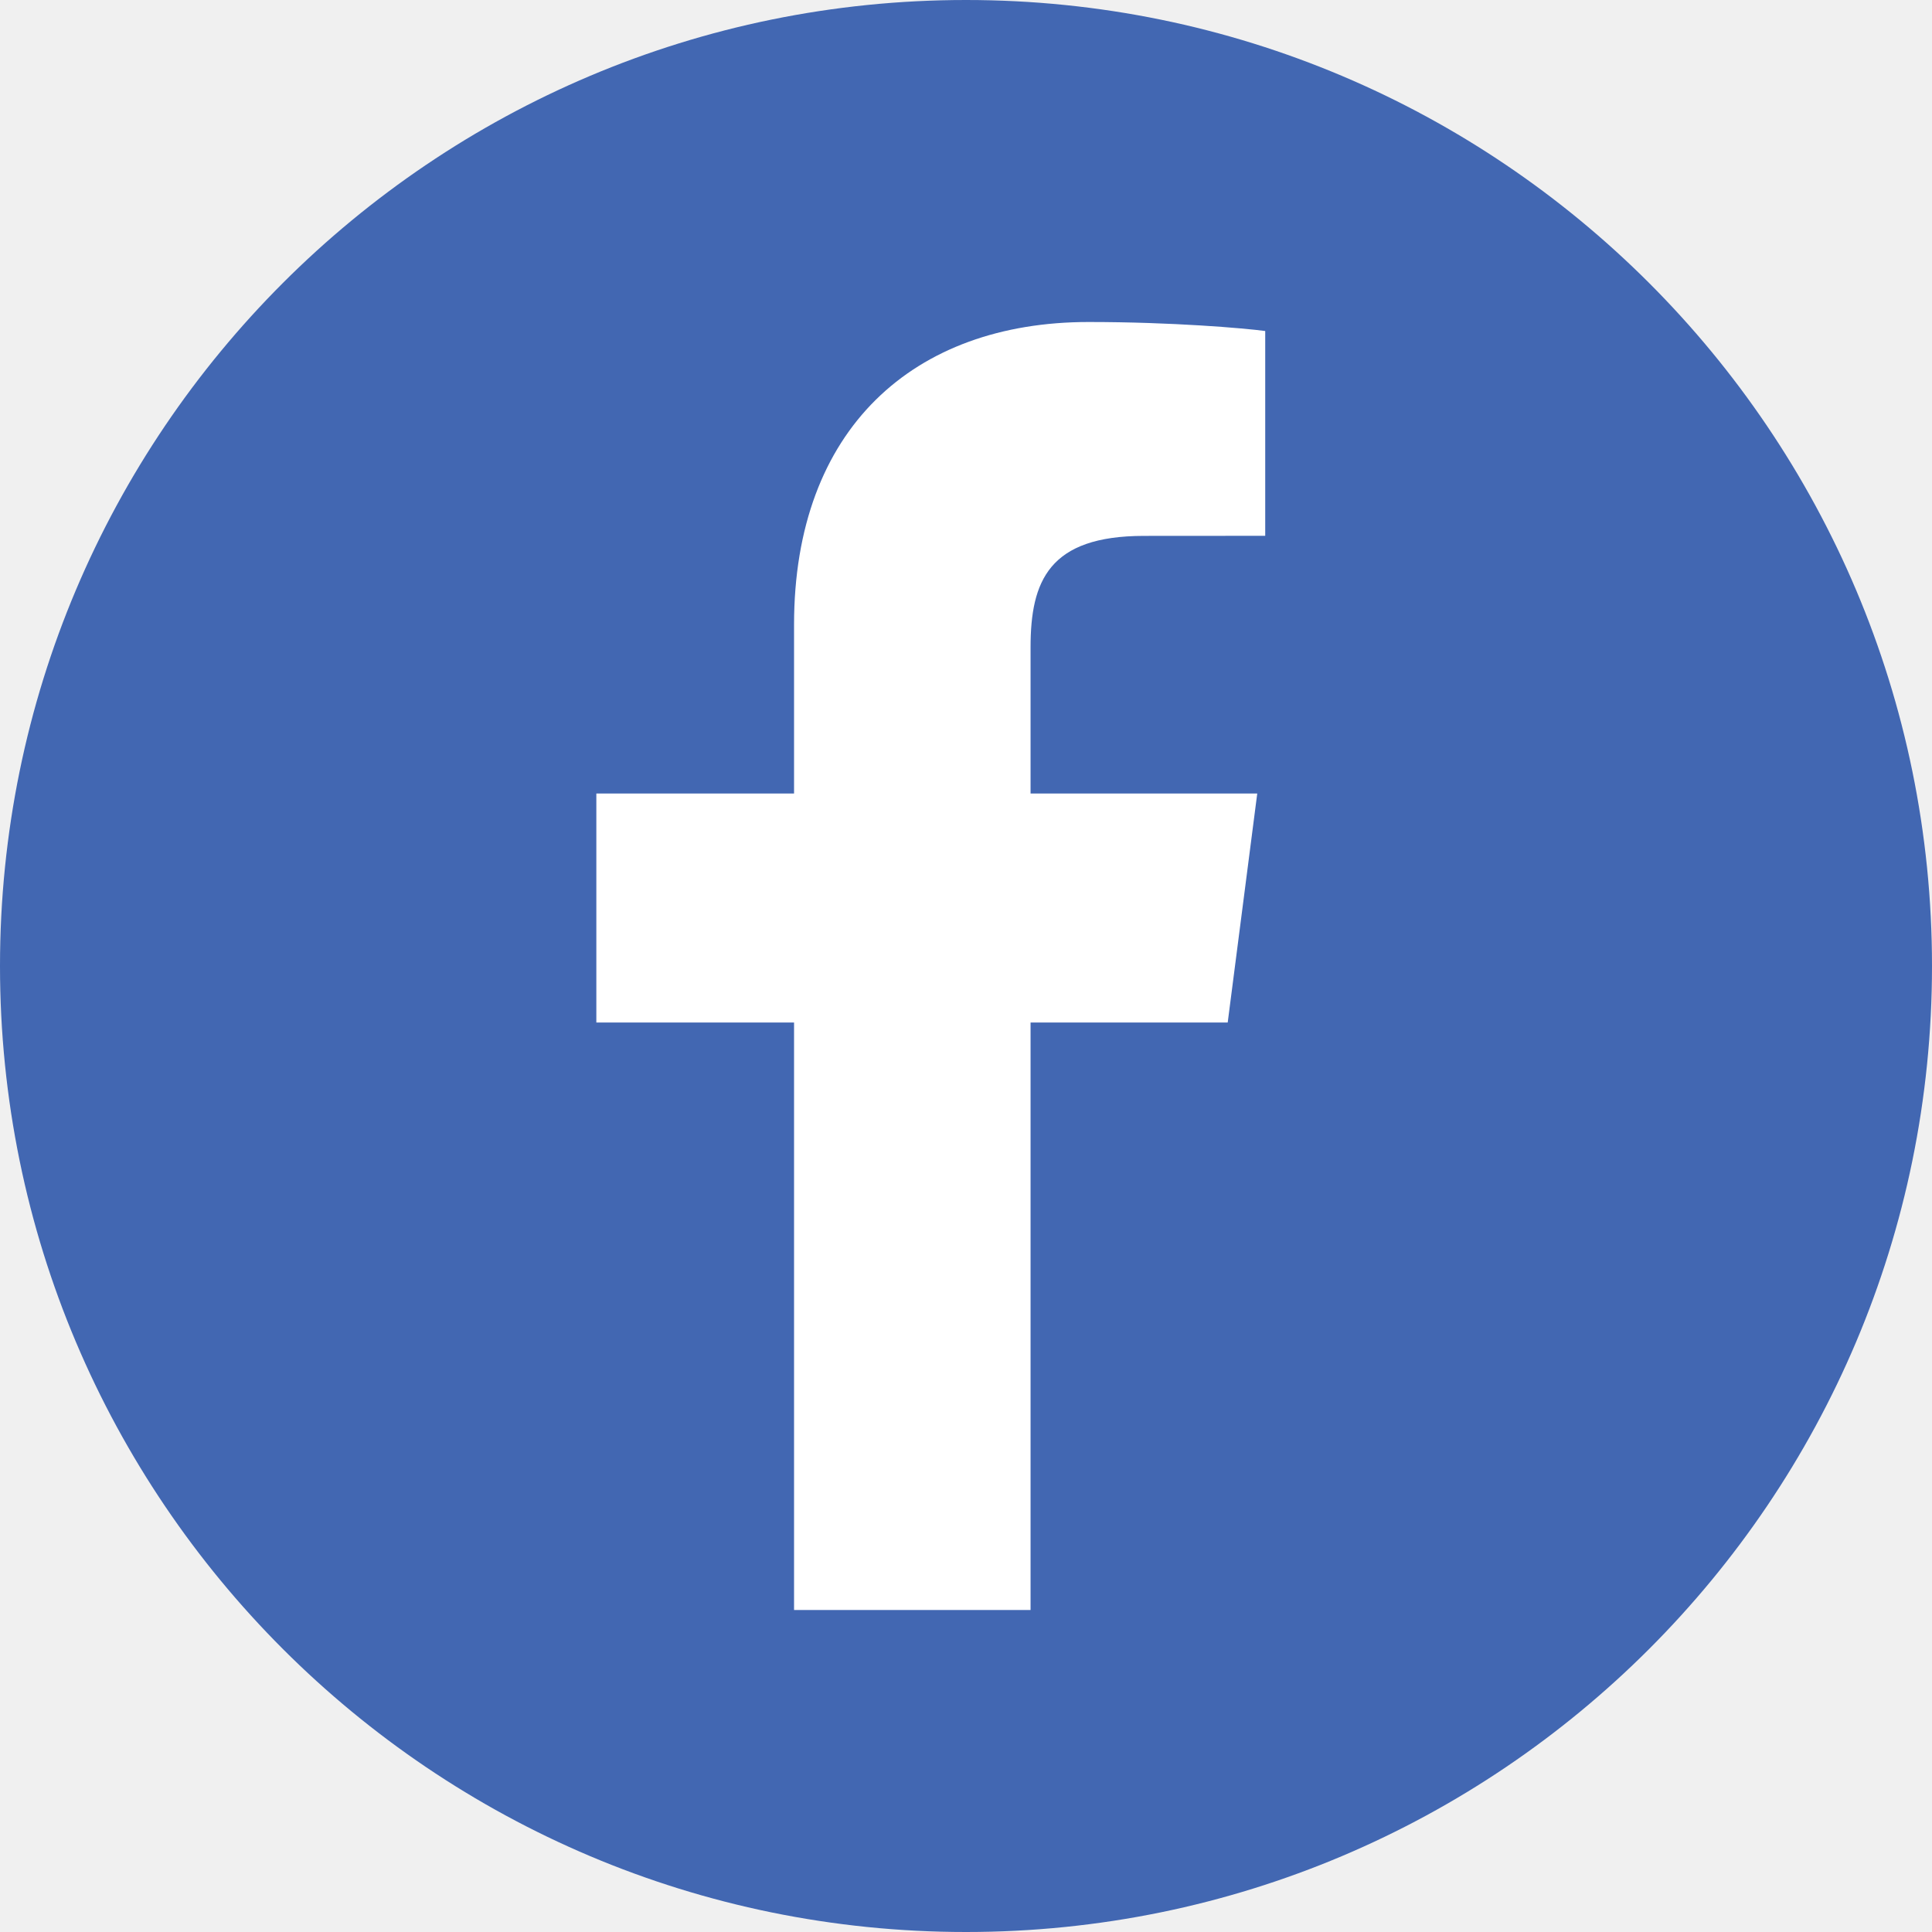
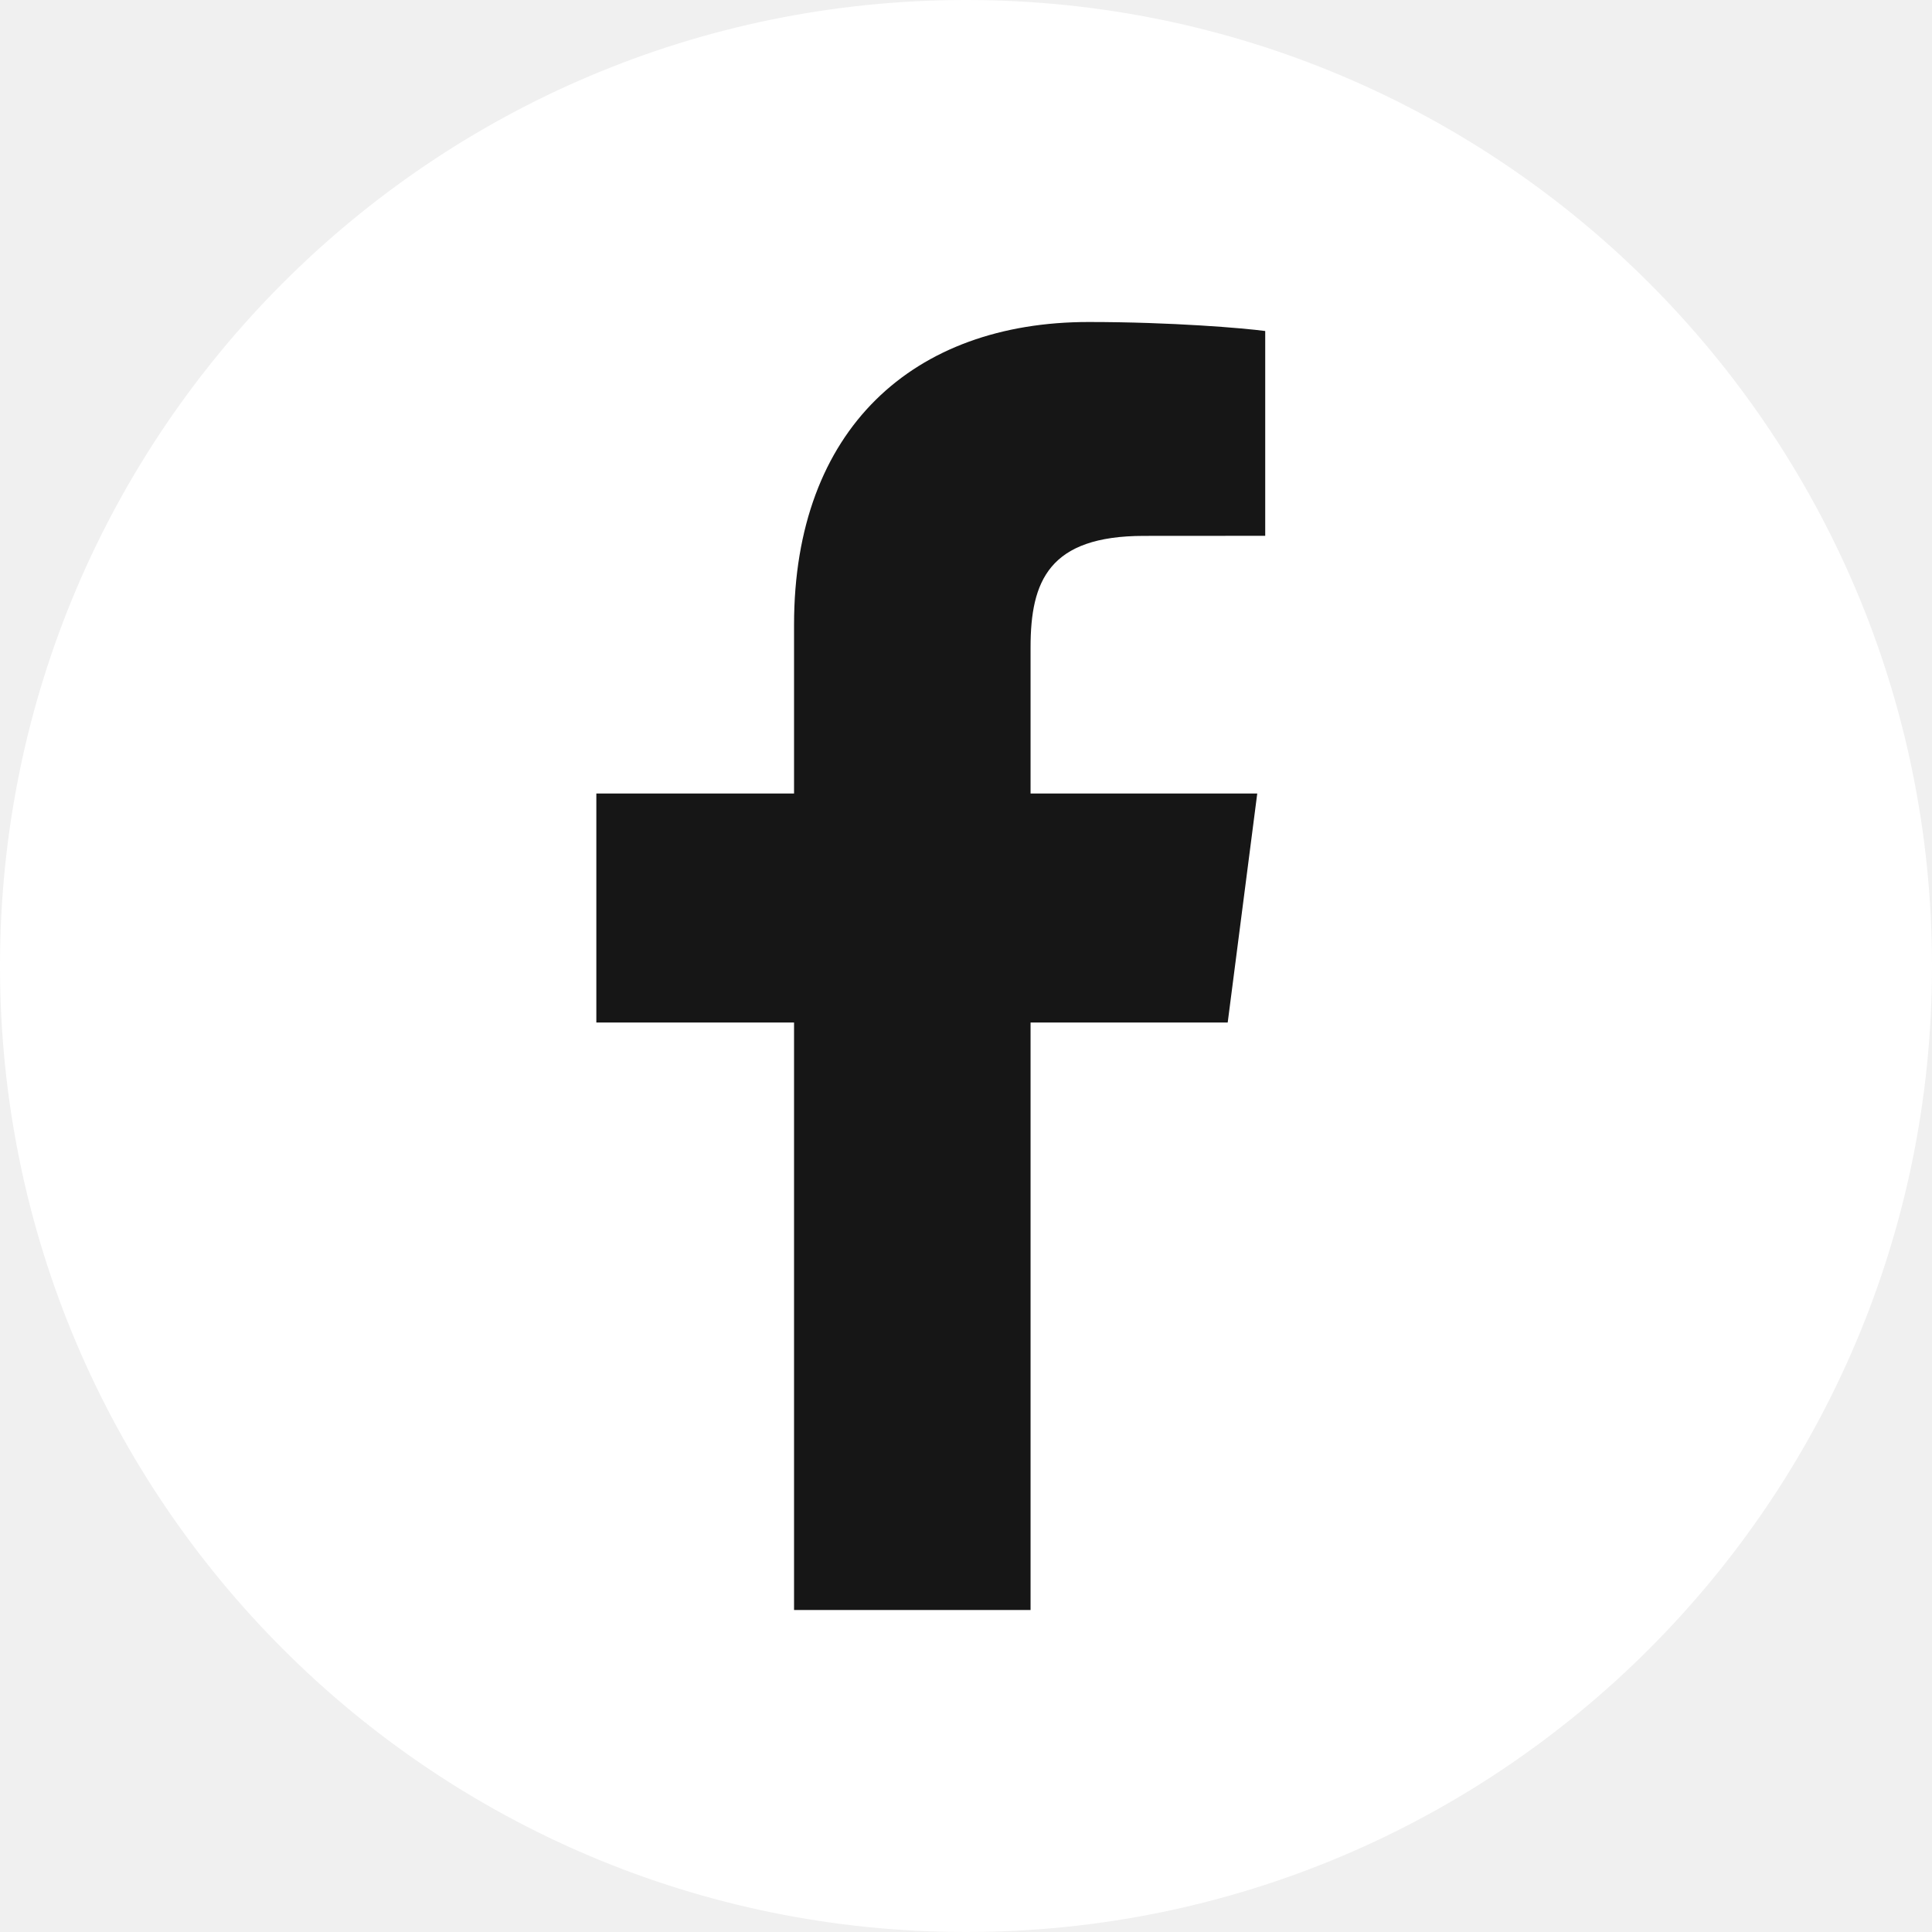
<svg xmlns="http://www.w3.org/2000/svg" width="24" height="24" viewBox="0 0 24 24" fill="none">
-   <rect width="24" height="24" rx="12" fill="#4267B2" />
-   <path d="M12.802 20V12.702H15.251L15.618 9.857H12.802V8.041C12.802 7.218 13.03 6.657 14.211 6.657L15.717 6.656V4.112C15.457 4.077 14.563 4 13.523 4C11.351 4 9.864 5.325 9.864 7.76V9.857H7.408V12.702H9.864V20L12.802 20Z" fill="white" />
+   <rect width="24" height="24" rx="12" fill="white" />
+   <path d="M12.802 20V12.702H15.251L15.618 9.857H12.802V8.041C12.802 7.218 13.03 6.657 14.211 6.657L15.717 6.656V4.112C15.457 4.077 14.563 4 13.523 4C11.351 4 9.864 5.325 9.864 7.76V9.857H7.408V12.702H9.864V20L12.802 20Z" fill="#161616" />
</svg>
